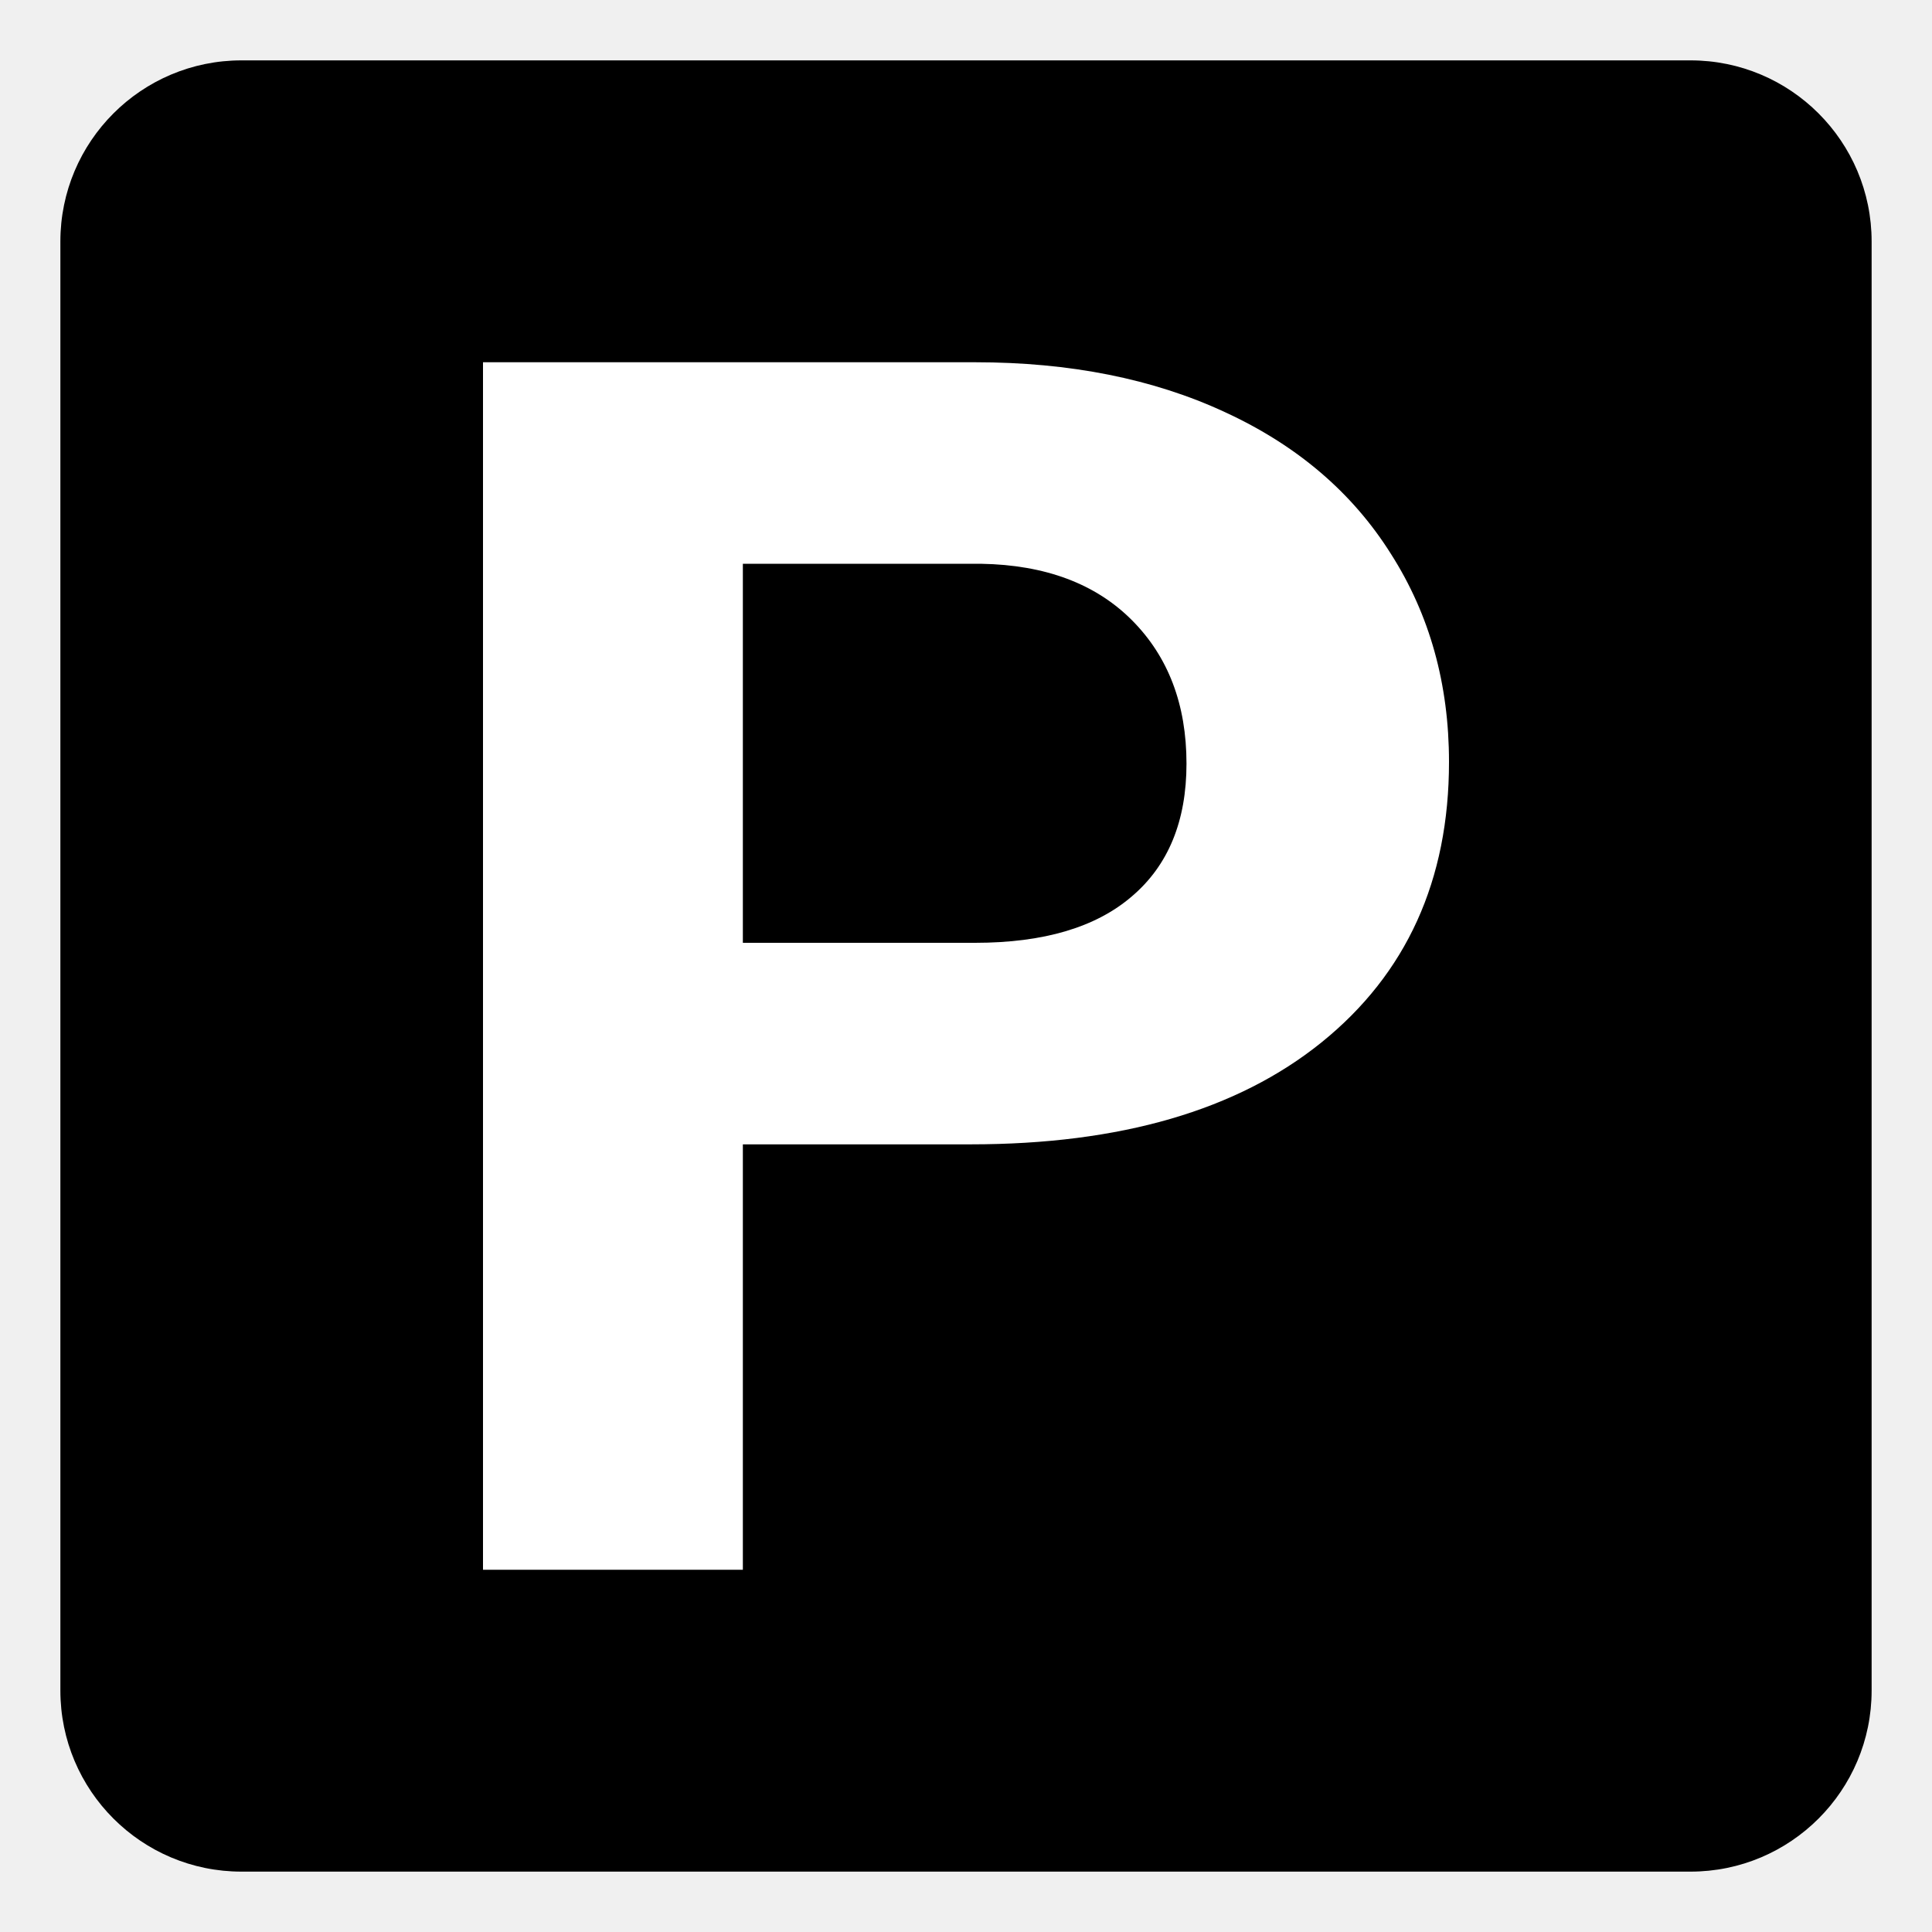
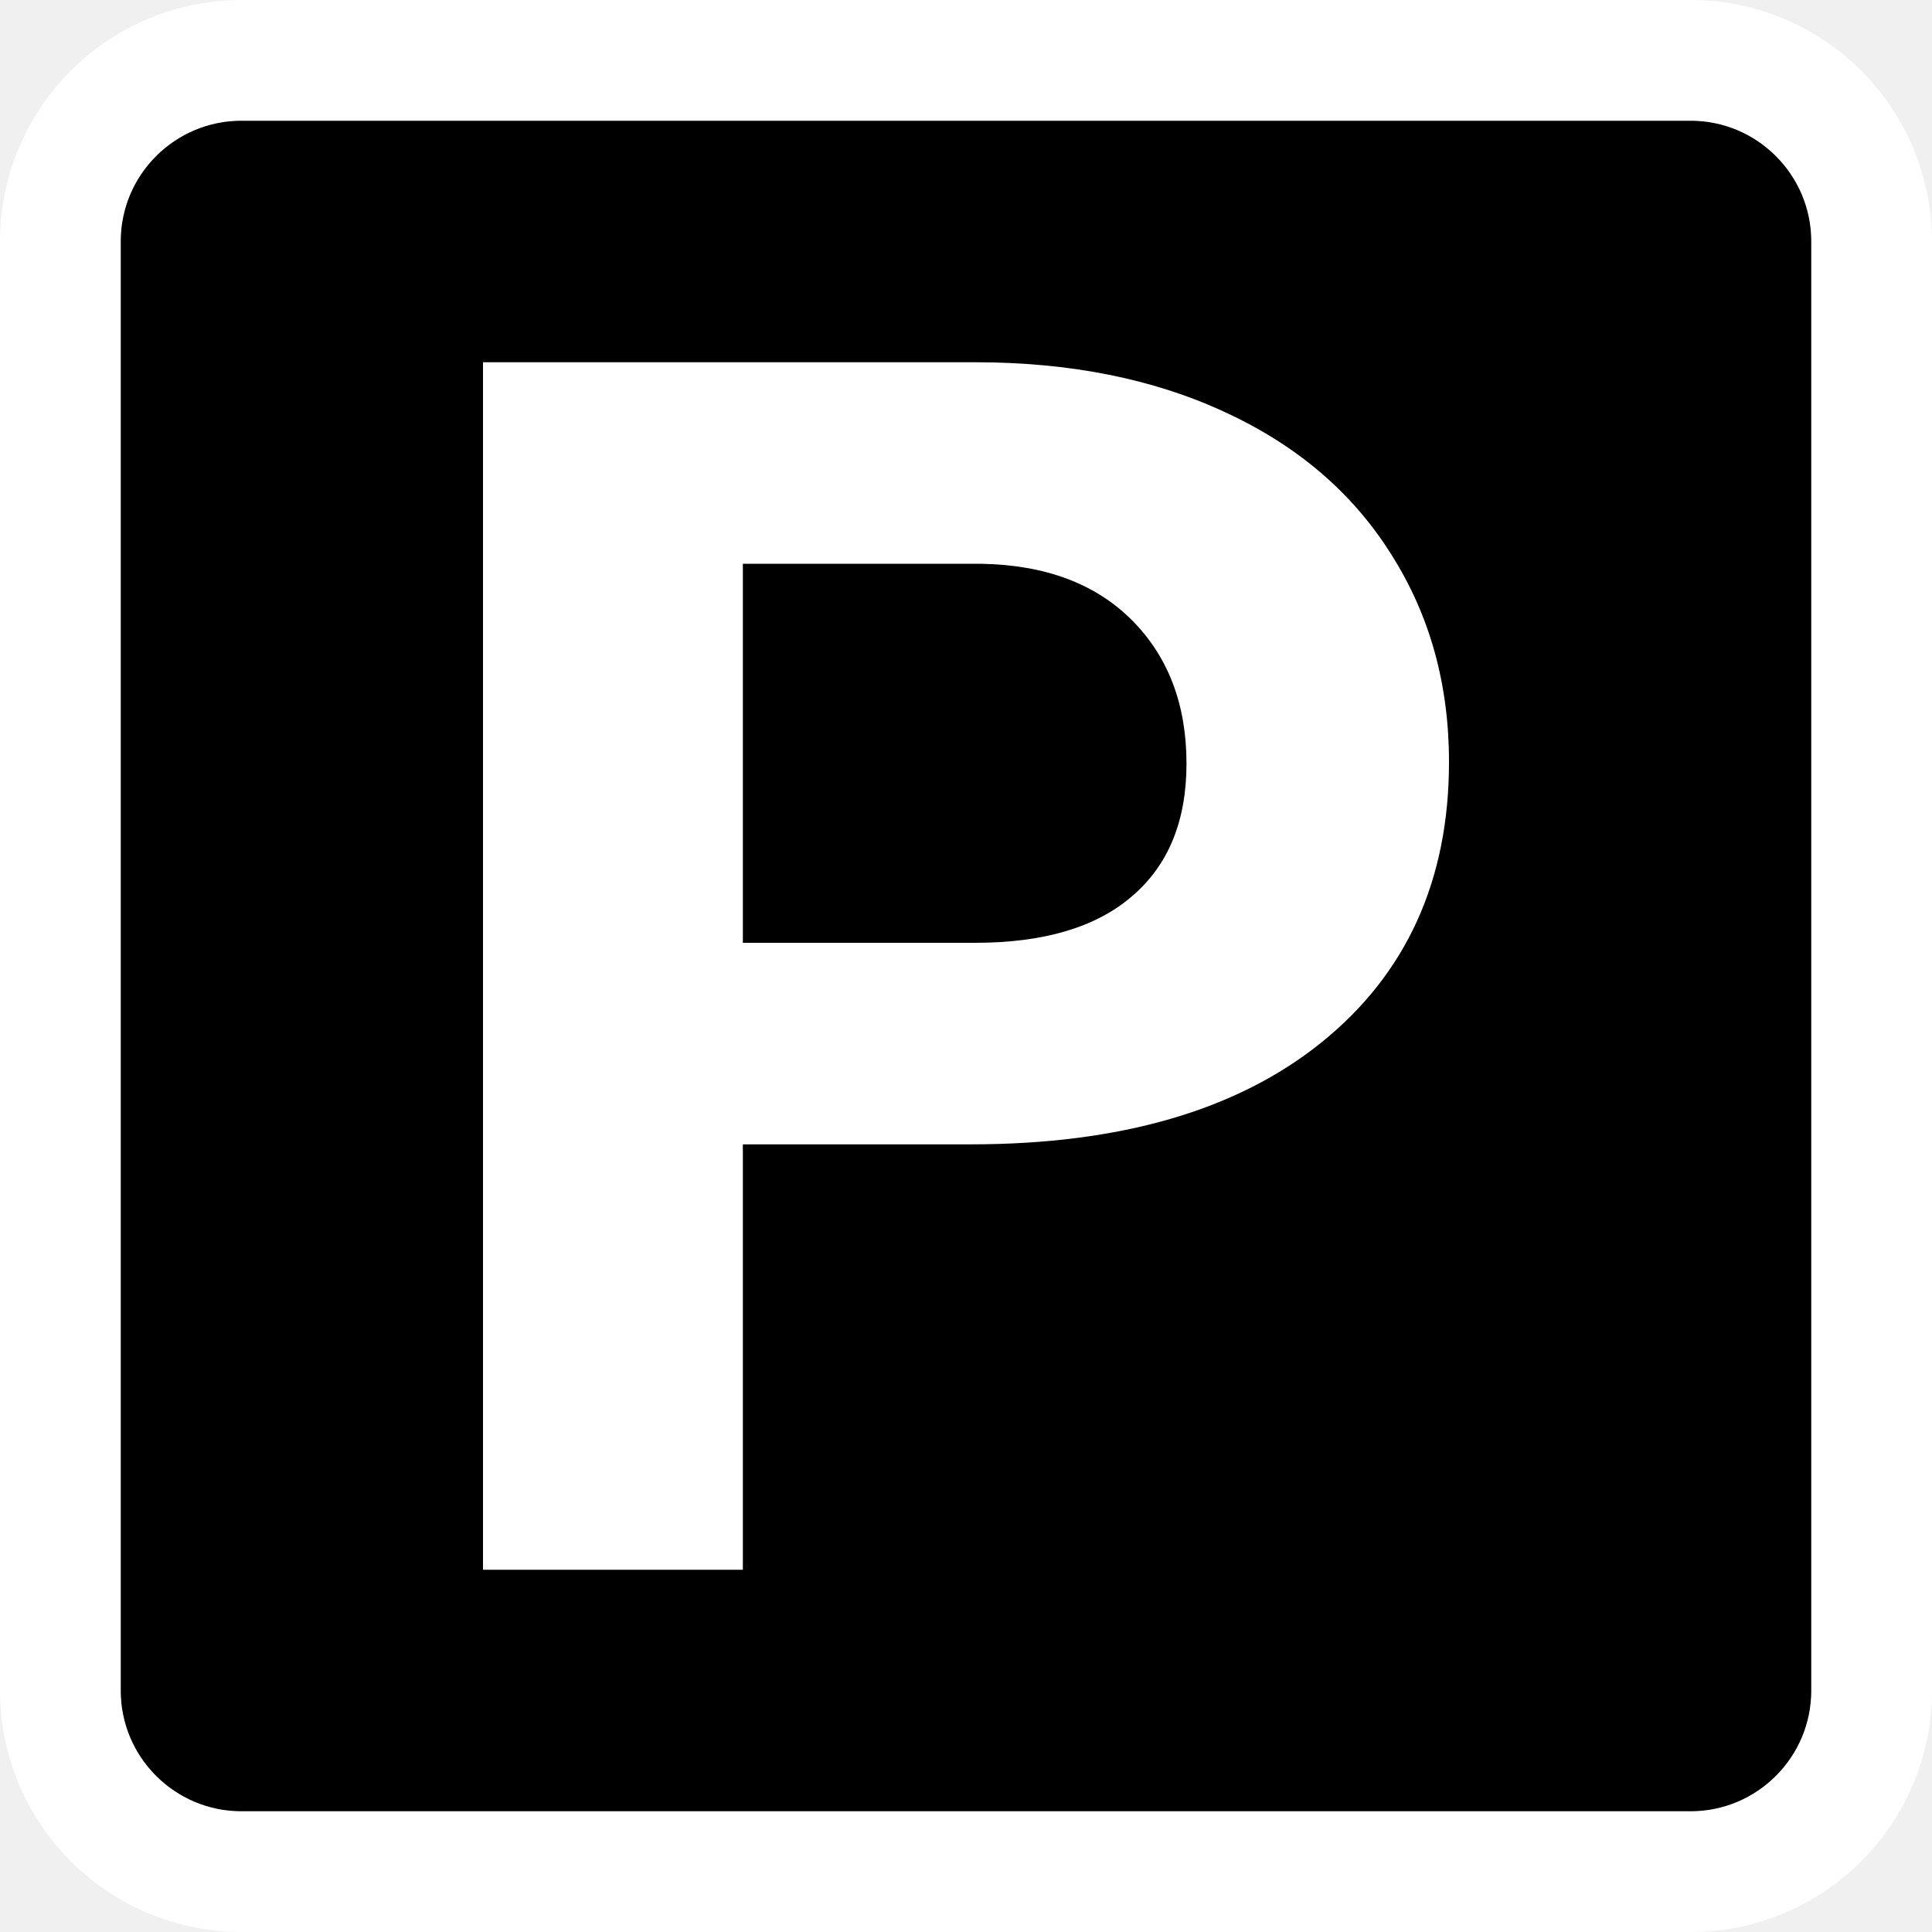
<svg xmlns="http://www.w3.org/2000/svg" width="16" height="16" viewBox="0 0 16 16" fill="none">
-   <rect x="0.5" y="0.5" width="15" height="15" rx="1.5" fill="black" />
+   <rect x="0.5" y="0.5" width="15" height="15" rx="1.5" fill="black" stroke="white" />
  <path d="M6.152 9.477V13H4V3H8.075C8.86 3 9.549 3.137 10.142 3.412C10.74 3.687 11.199 4.078 11.519 4.587C11.84 5.09 12 5.665 12 6.31C12 7.29 11.648 8.064 10.945 8.632C10.247 9.195 9.278 9.477 8.039 9.477H6.152ZM6.152 7.808H8.075C8.645 7.808 9.077 7.679 9.374 7.423C9.675 7.167 9.826 6.8 9.826 6.324C9.826 5.834 9.675 5.438 9.374 5.136C9.073 4.834 8.656 4.678 8.126 4.669H6.152V7.808Z" fill="white" />
</svg>
